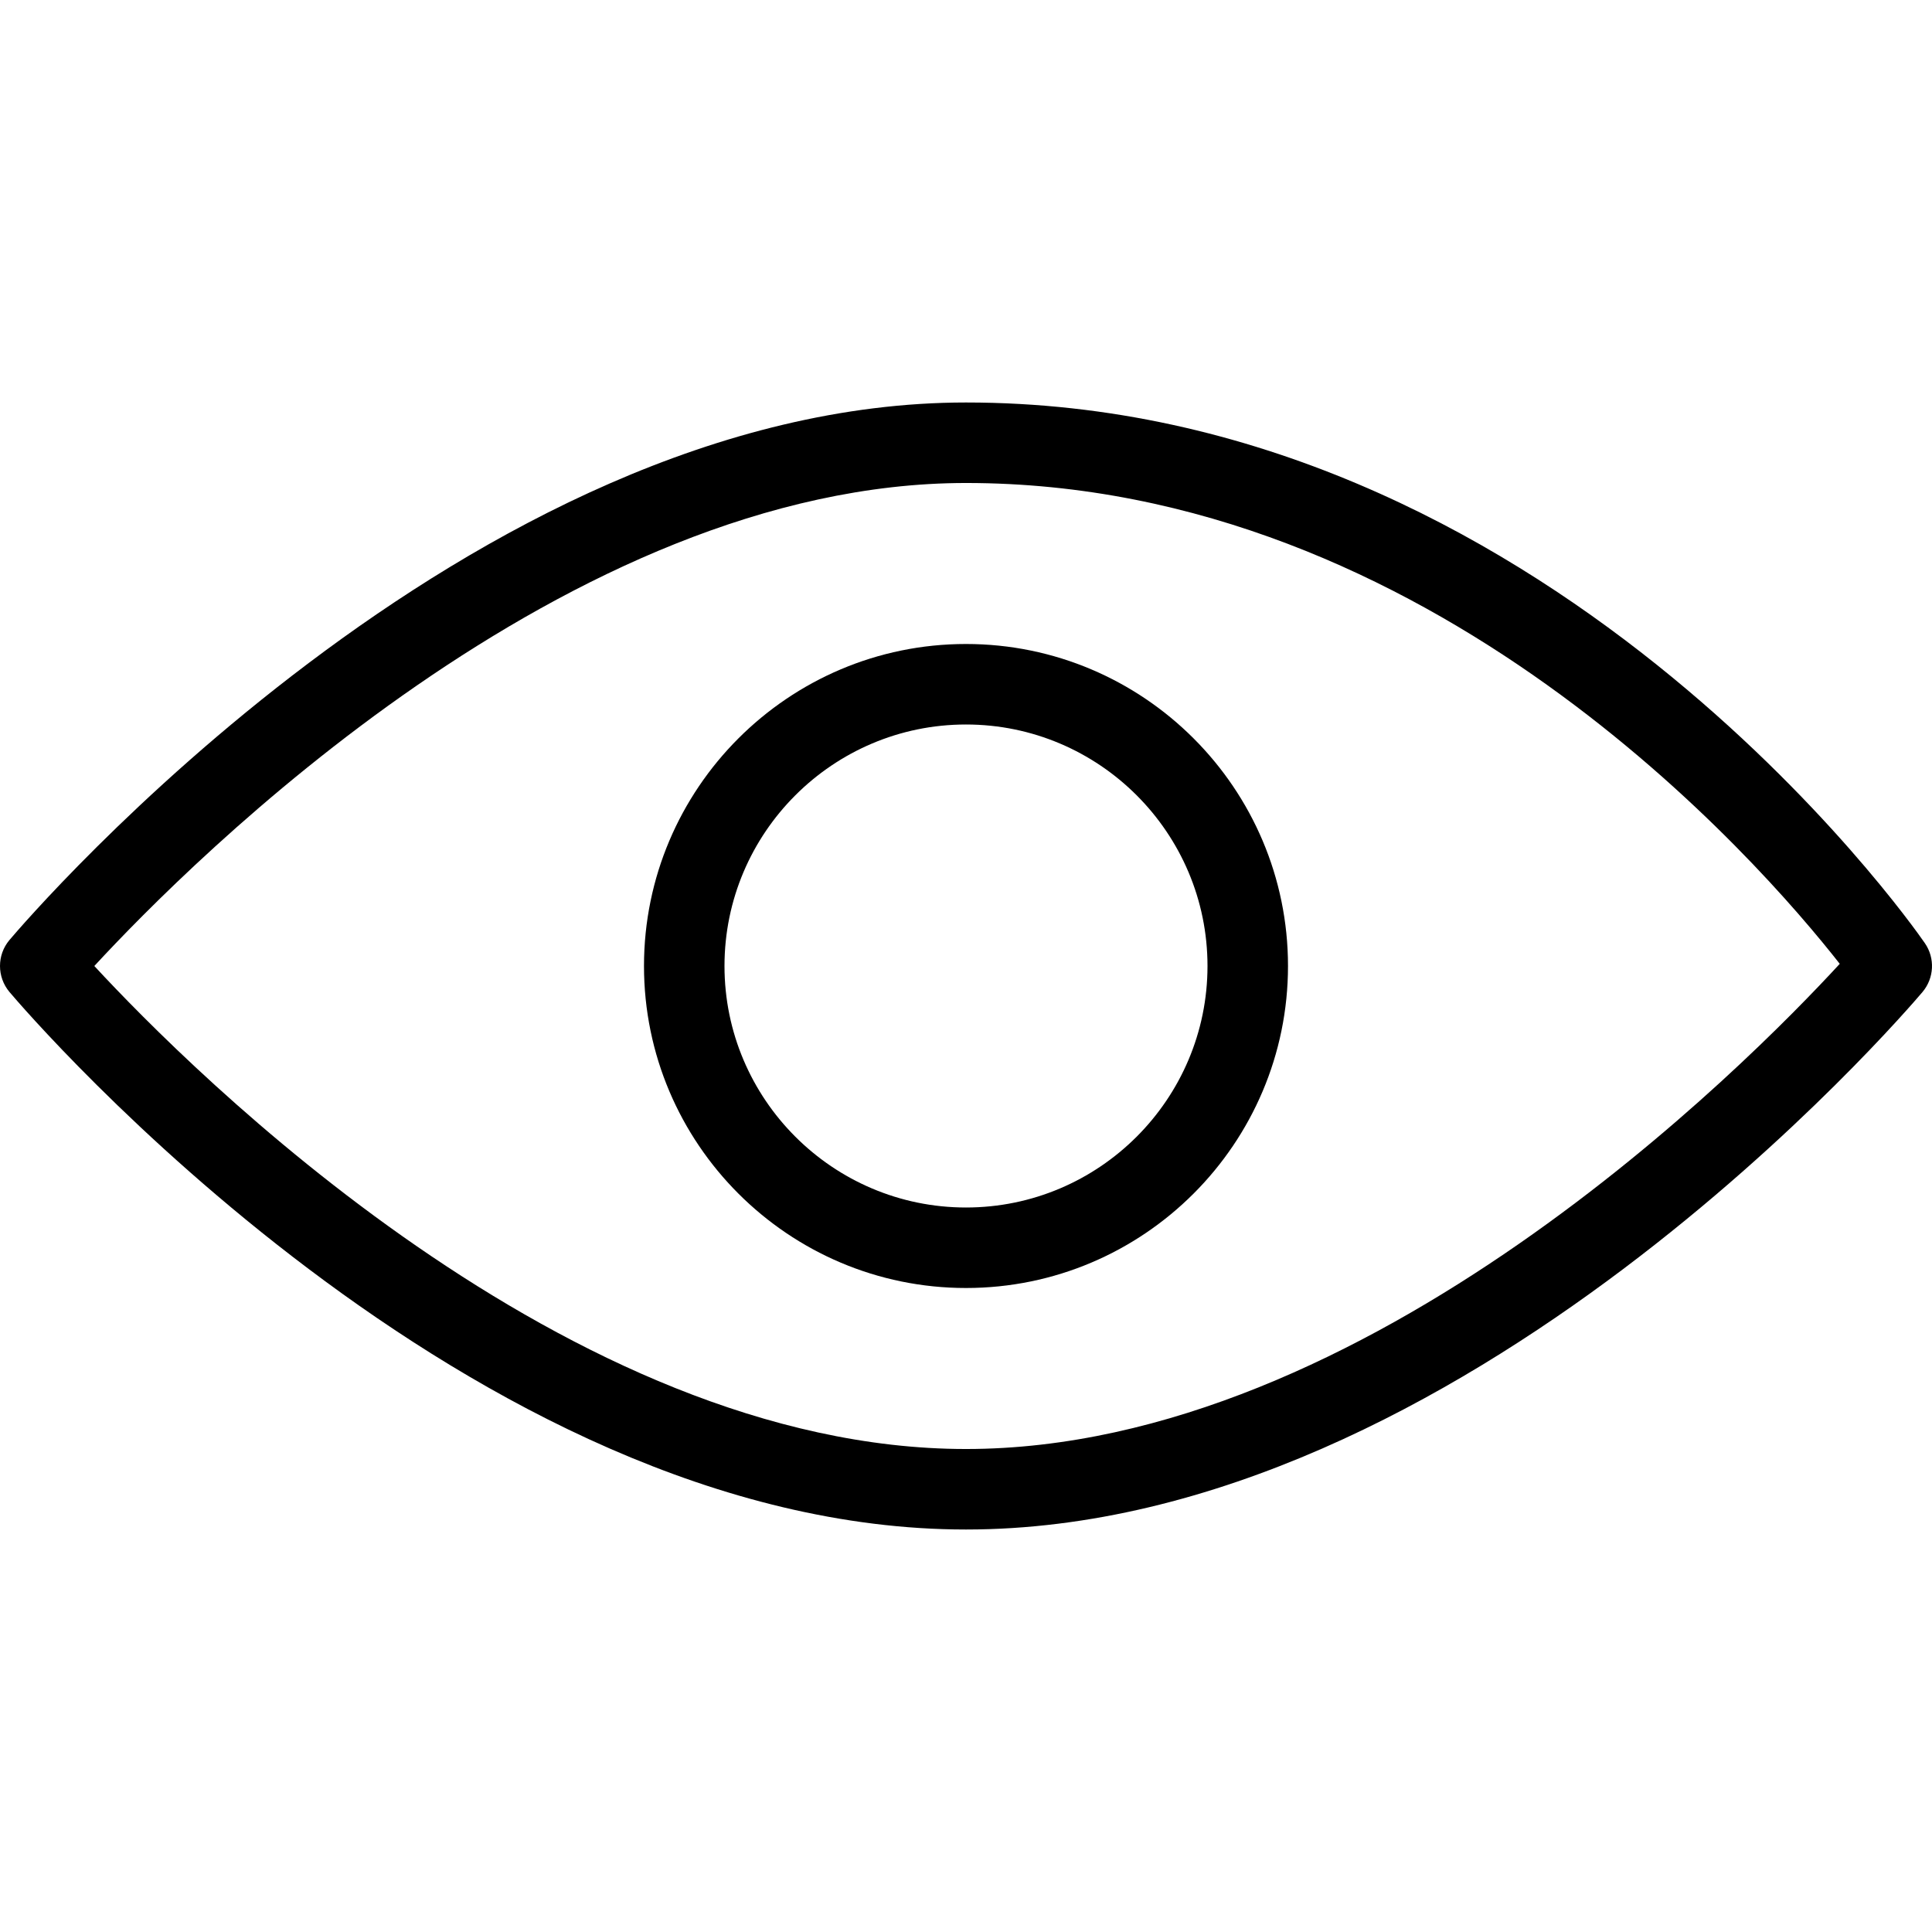
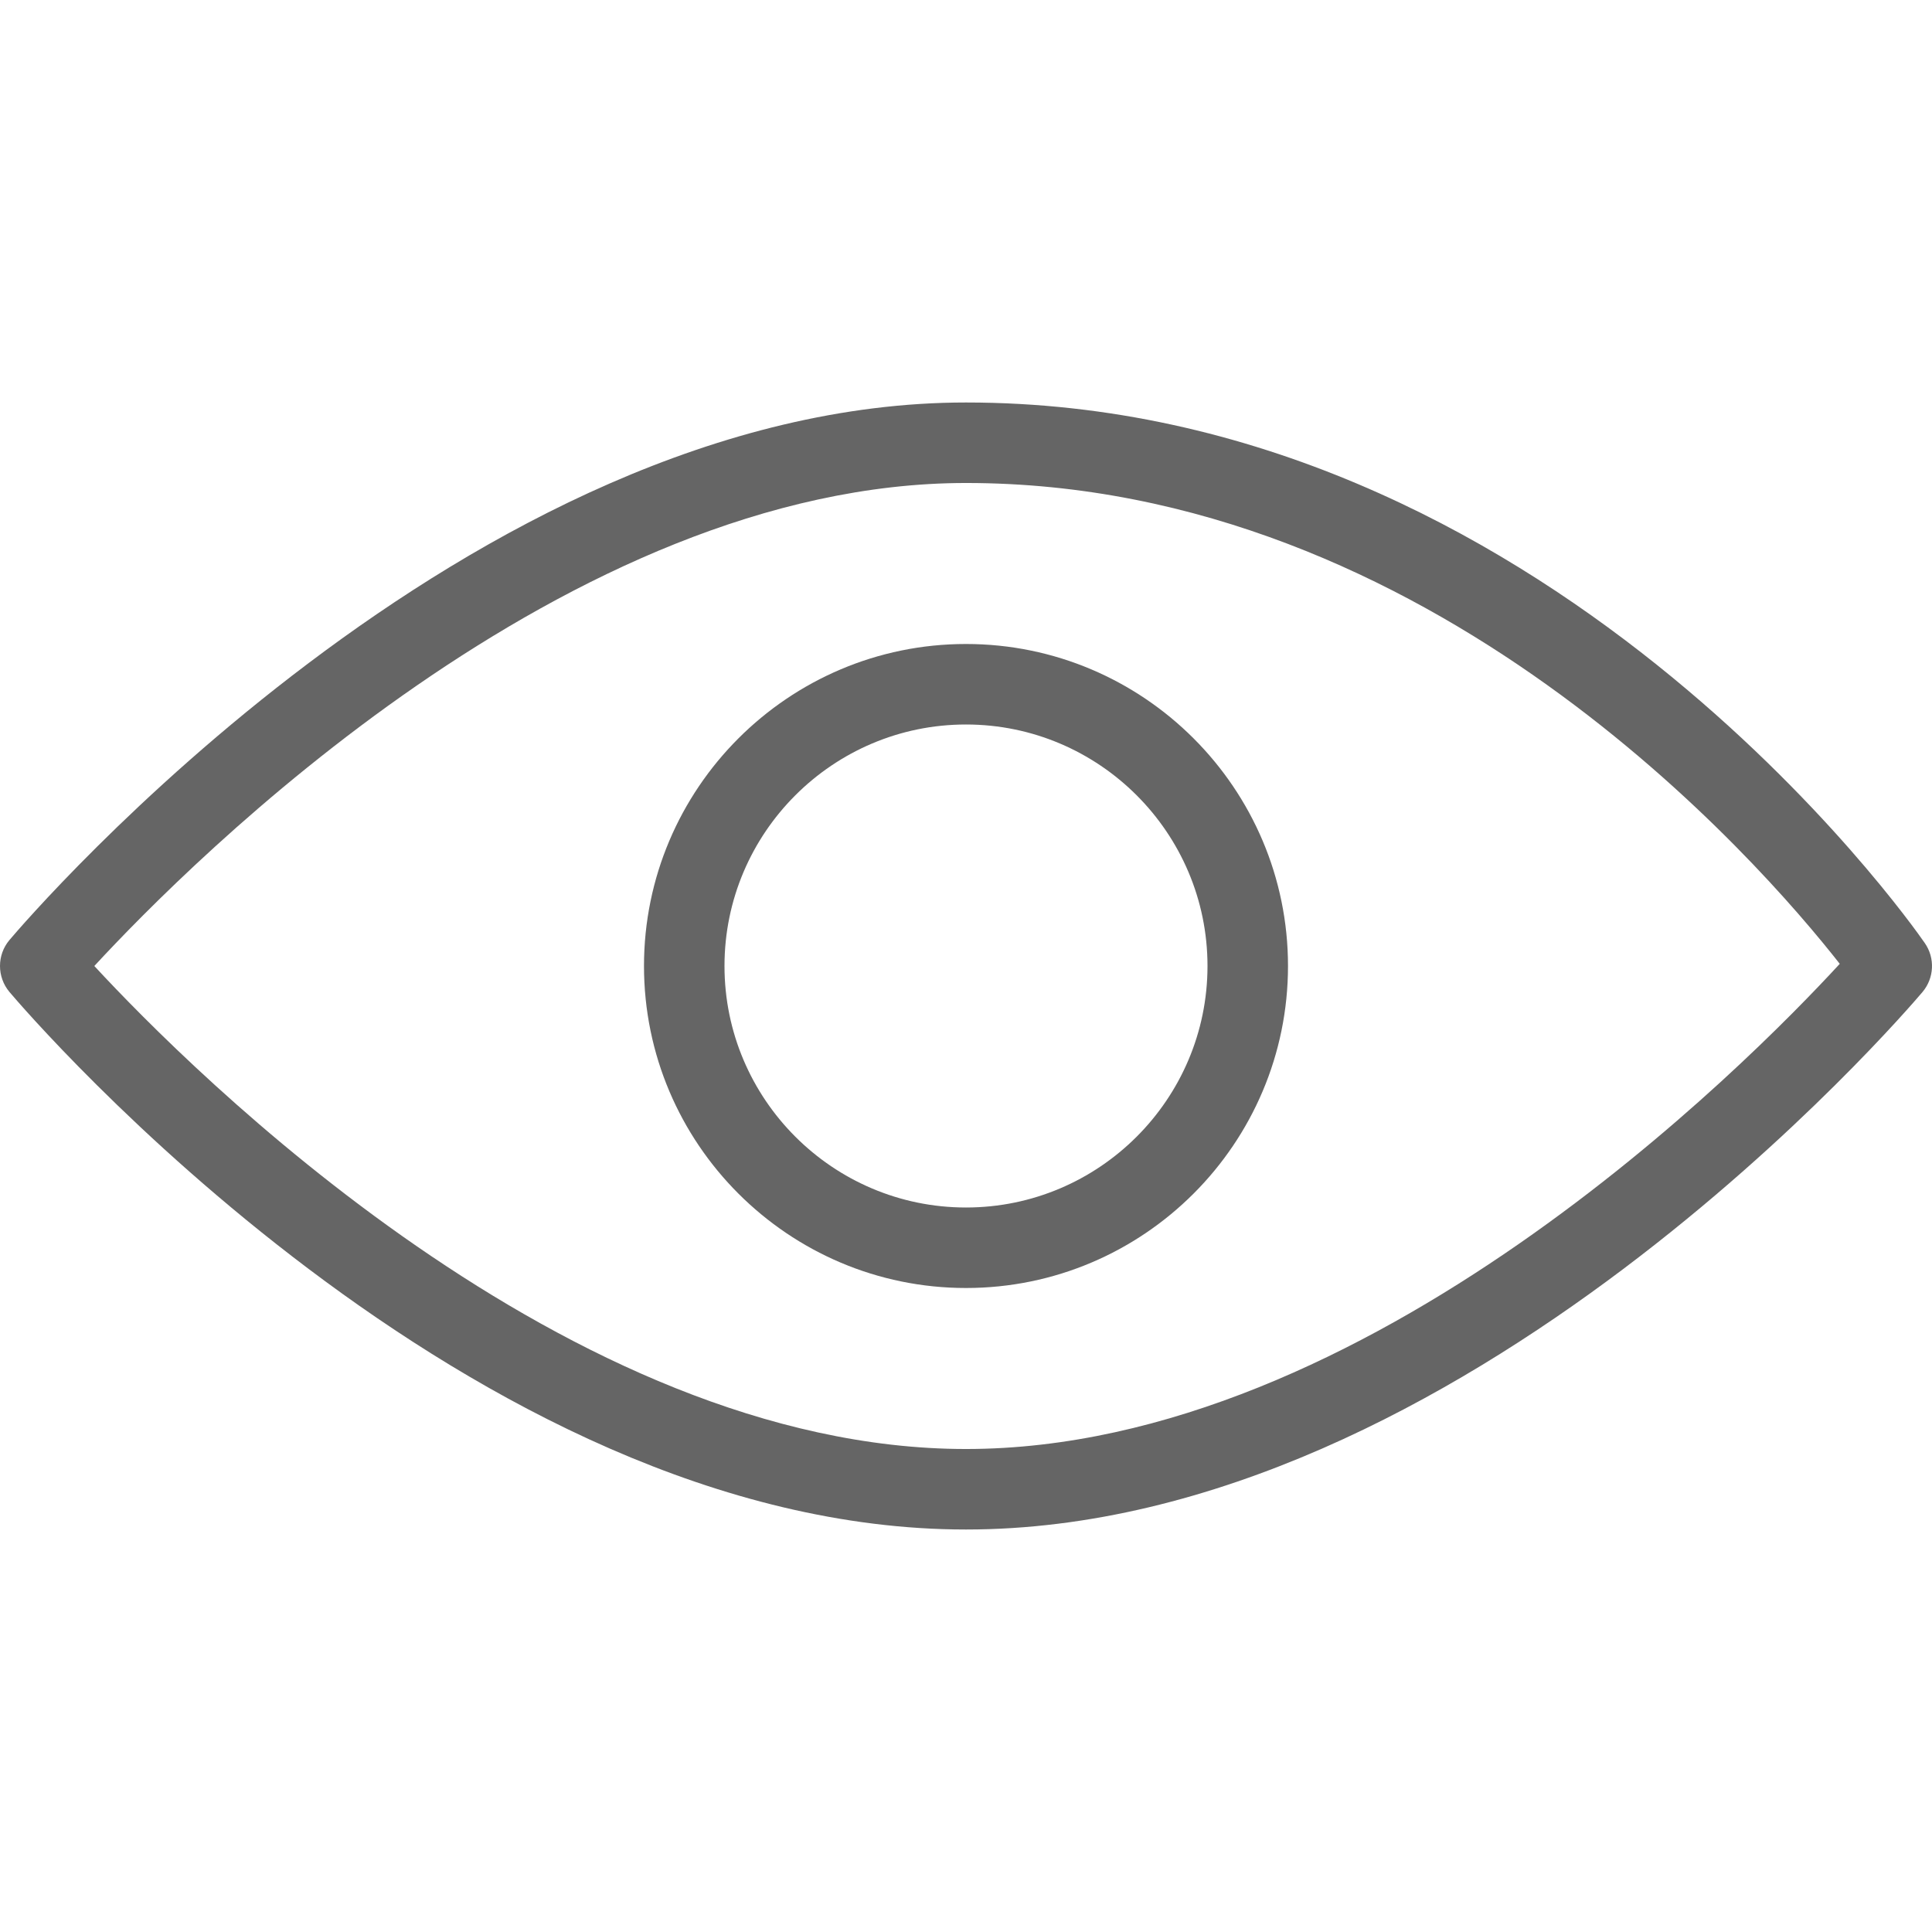
<svg xmlns="http://www.w3.org/2000/svg" version="1.1" id="Capa_1" x="0px" y="0px" viewBox="0 0 511.992 511.992" style="enable-background:new 0 0 511.992 511.992;" xml:space="preserve">
  <g>
    <g>
-       <path d="M510.096,249.937c-4.032-5.867-100.928-143.275-254.101-143.275C124.56,106.662,7.44,243.281,2.512,249.105    c-3.349,3.968-3.349,9.792,0,13.781C7.44,268.71,124.56,405.329,255.995,405.329S504.549,268.71,509.477,262.886    C512.571,259.217,512.848,253.905,510.096,249.937z M255.995,383.996c-105.365,0-205.547-100.48-230.997-128    c25.408-27.541,125.483-128,230.997-128c123.285,0,210.304,100.331,231.552,127.424    C463.013,282.065,362.256,383.996,255.995,383.996z" />
+       <path fill="#656565" d="M510.096,249.937c-4.032-5.867-100.928-143.275-254.101-143.275C124.56,106.662,7.44,243.281,2.512,249.105    c-3.349,3.968-3.349,9.792,0,13.781C7.44,268.71,124.56,405.329,255.995,405.329S504.549,268.71,509.477,262.886    C512.571,259.217,512.848,253.905,510.096,249.937z M255.995,383.996c-105.365,0-205.547-100.48-230.997-128    c25.408-27.541,125.483-128,230.997-128c123.285,0,210.304,100.331,231.552,127.424    C463.013,282.065,362.256,383.996,255.995,383.996z" />
    </g>
  </g>
  <g>
    <g>
-       <path d="M255.995,170.662c-47.061,0-85.333,38.272-85.333,85.333s38.272,85.333,85.333,85.333s85.333-38.272,85.333-85.333    S303.056,170.662,255.995,170.662z M255.995,319.996c-35.285,0-64-28.715-64-64s28.715-64,64-64s64,28.715,64,64    S291.28,319.996,255.995,319.996z" />
+       <path fill="#656565" d="M255.995,170.662c-47.061,0-85.333,38.272-85.333,85.333s38.272,85.333,85.333,85.333s85.333-38.272,85.333-85.333    S303.056,170.662,255.995,170.662z M255.995,319.996c-35.285,0-64-28.715-64-64s28.715-64,64-64s64,28.715,64,64    S291.28,319.996,255.995,319.996z" />
    </g>
  </g>
  <g>
</g>
  <g>
</g>
  <g>
</g>
  <g>
</g>
  <g>
</g>
  <g>
</g>
  <g>
</g>
  <g>
</g>
  <g>
</g>
  <g>
</g>
  <g>
</g>
  <g>
</g>
  <g>
</g>
  <g>
</g>
  <g>
</g>
</svg>
